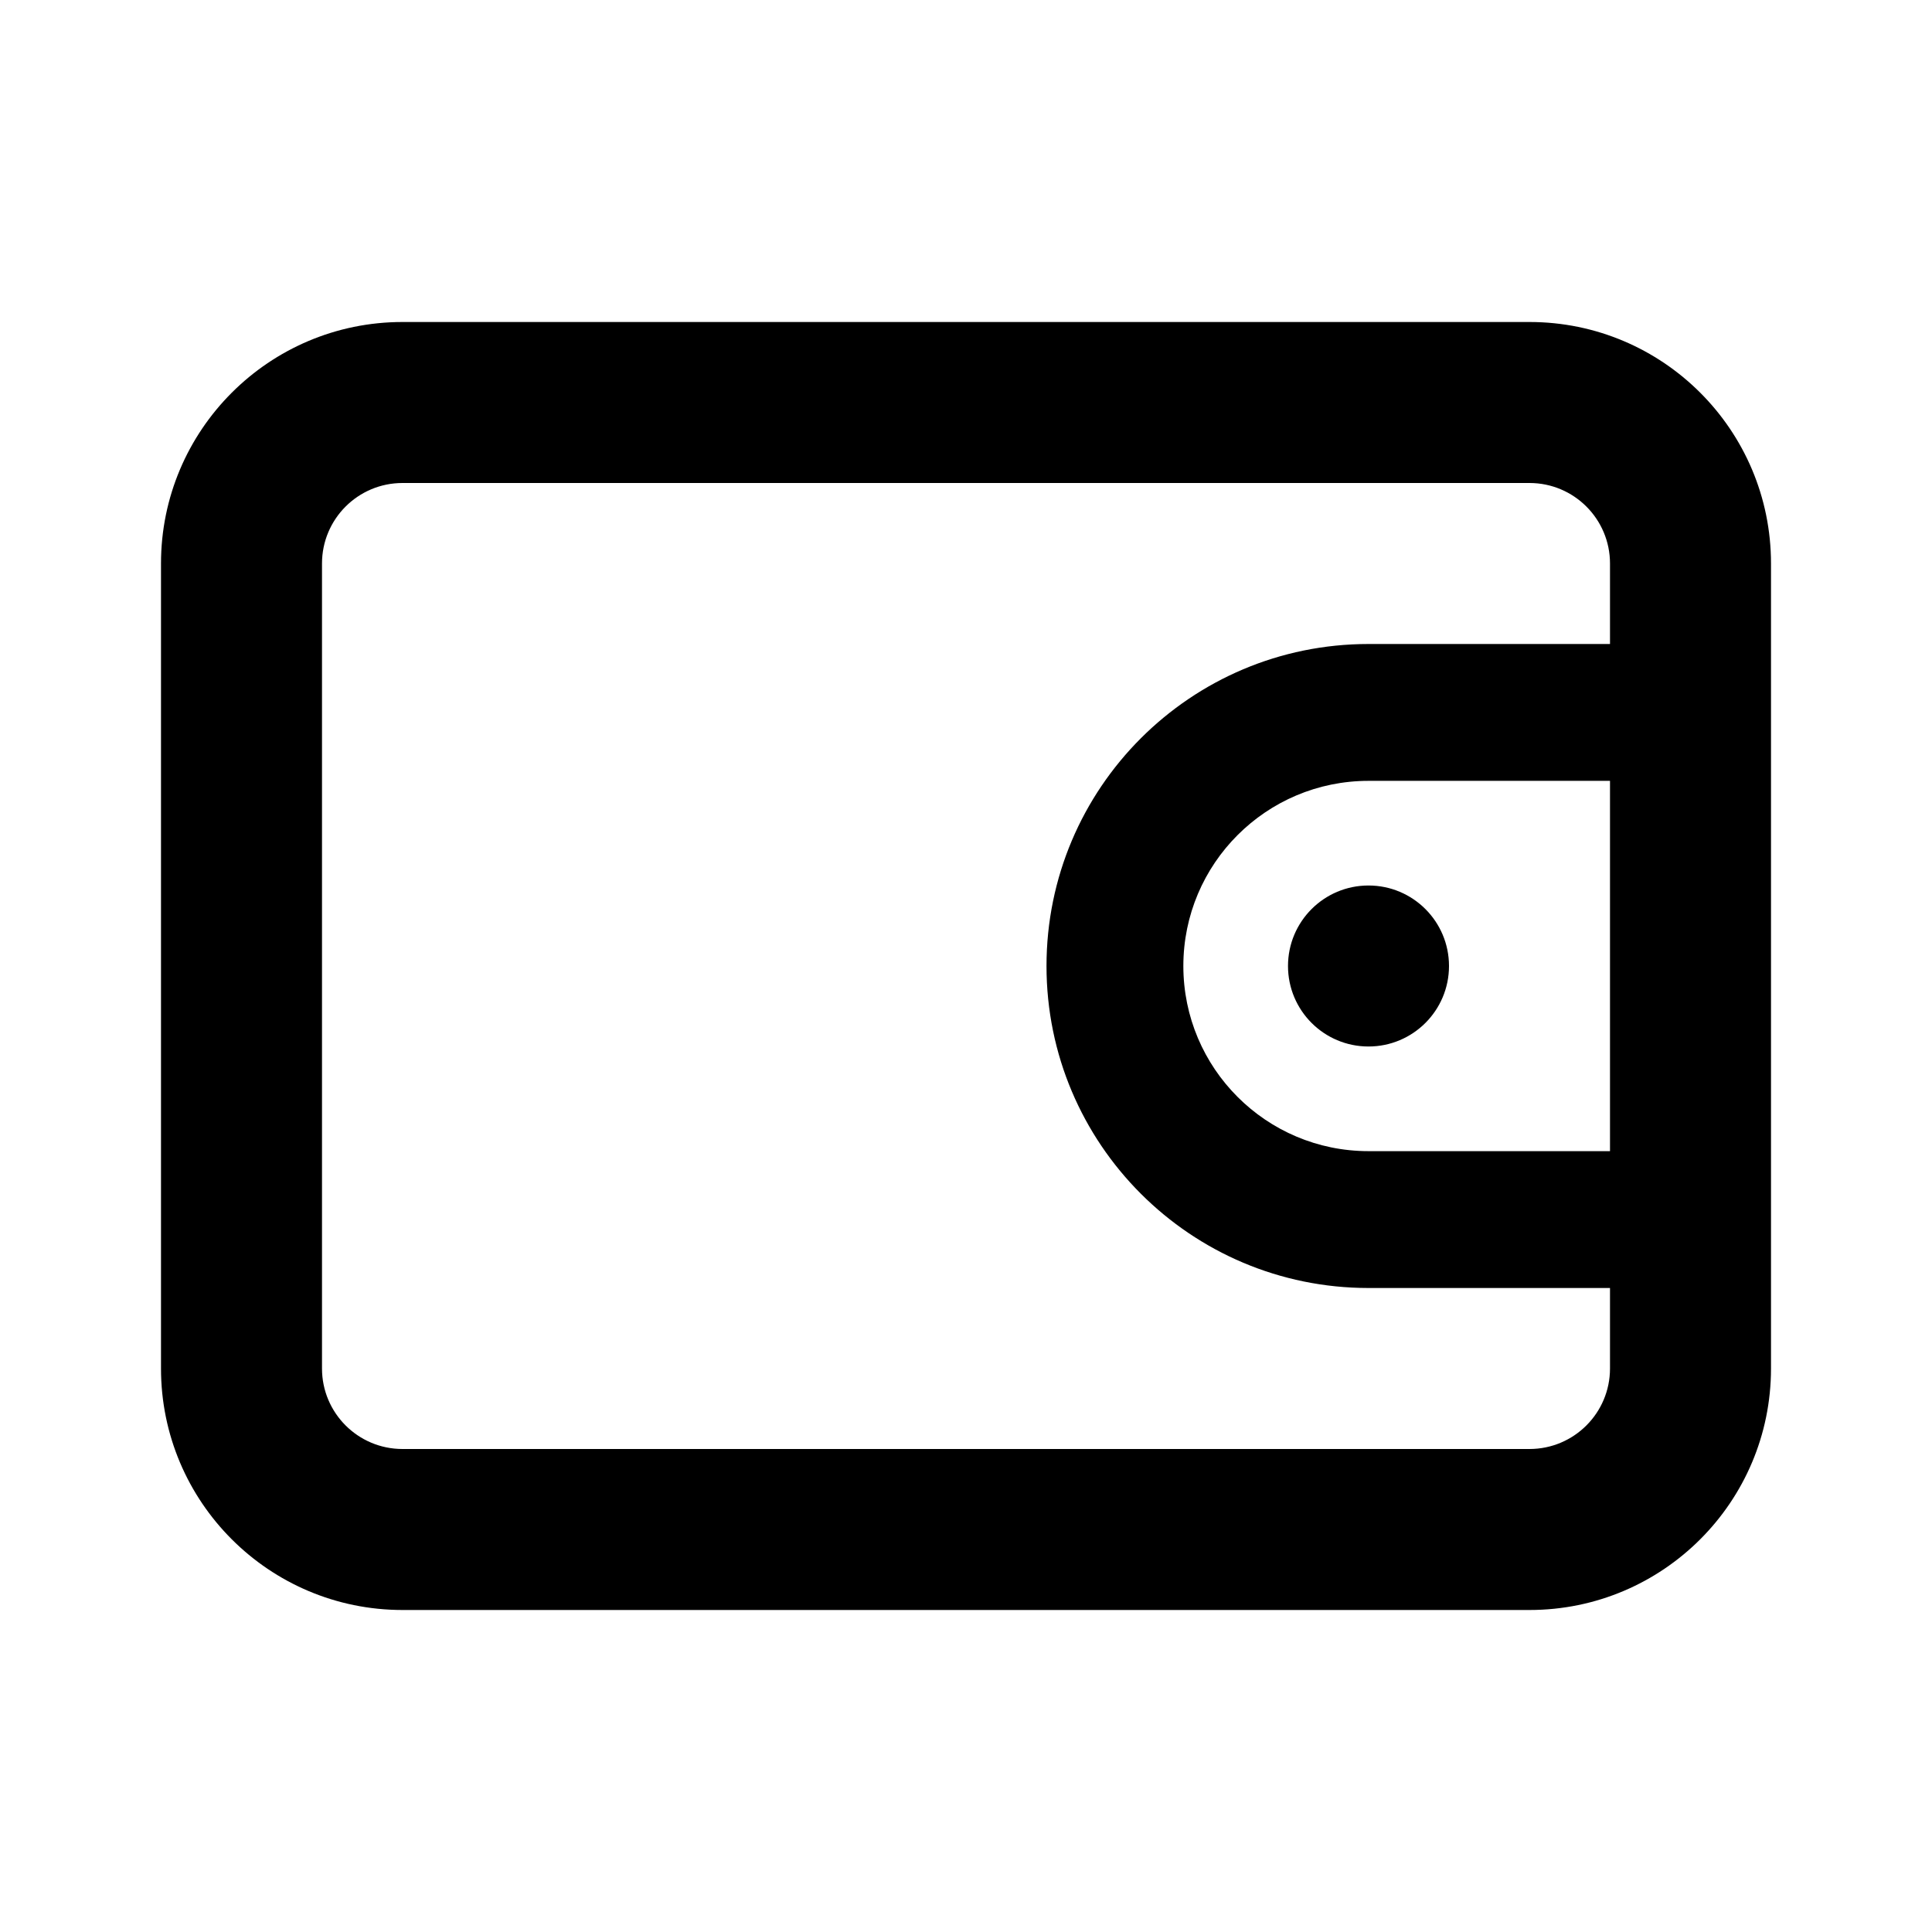
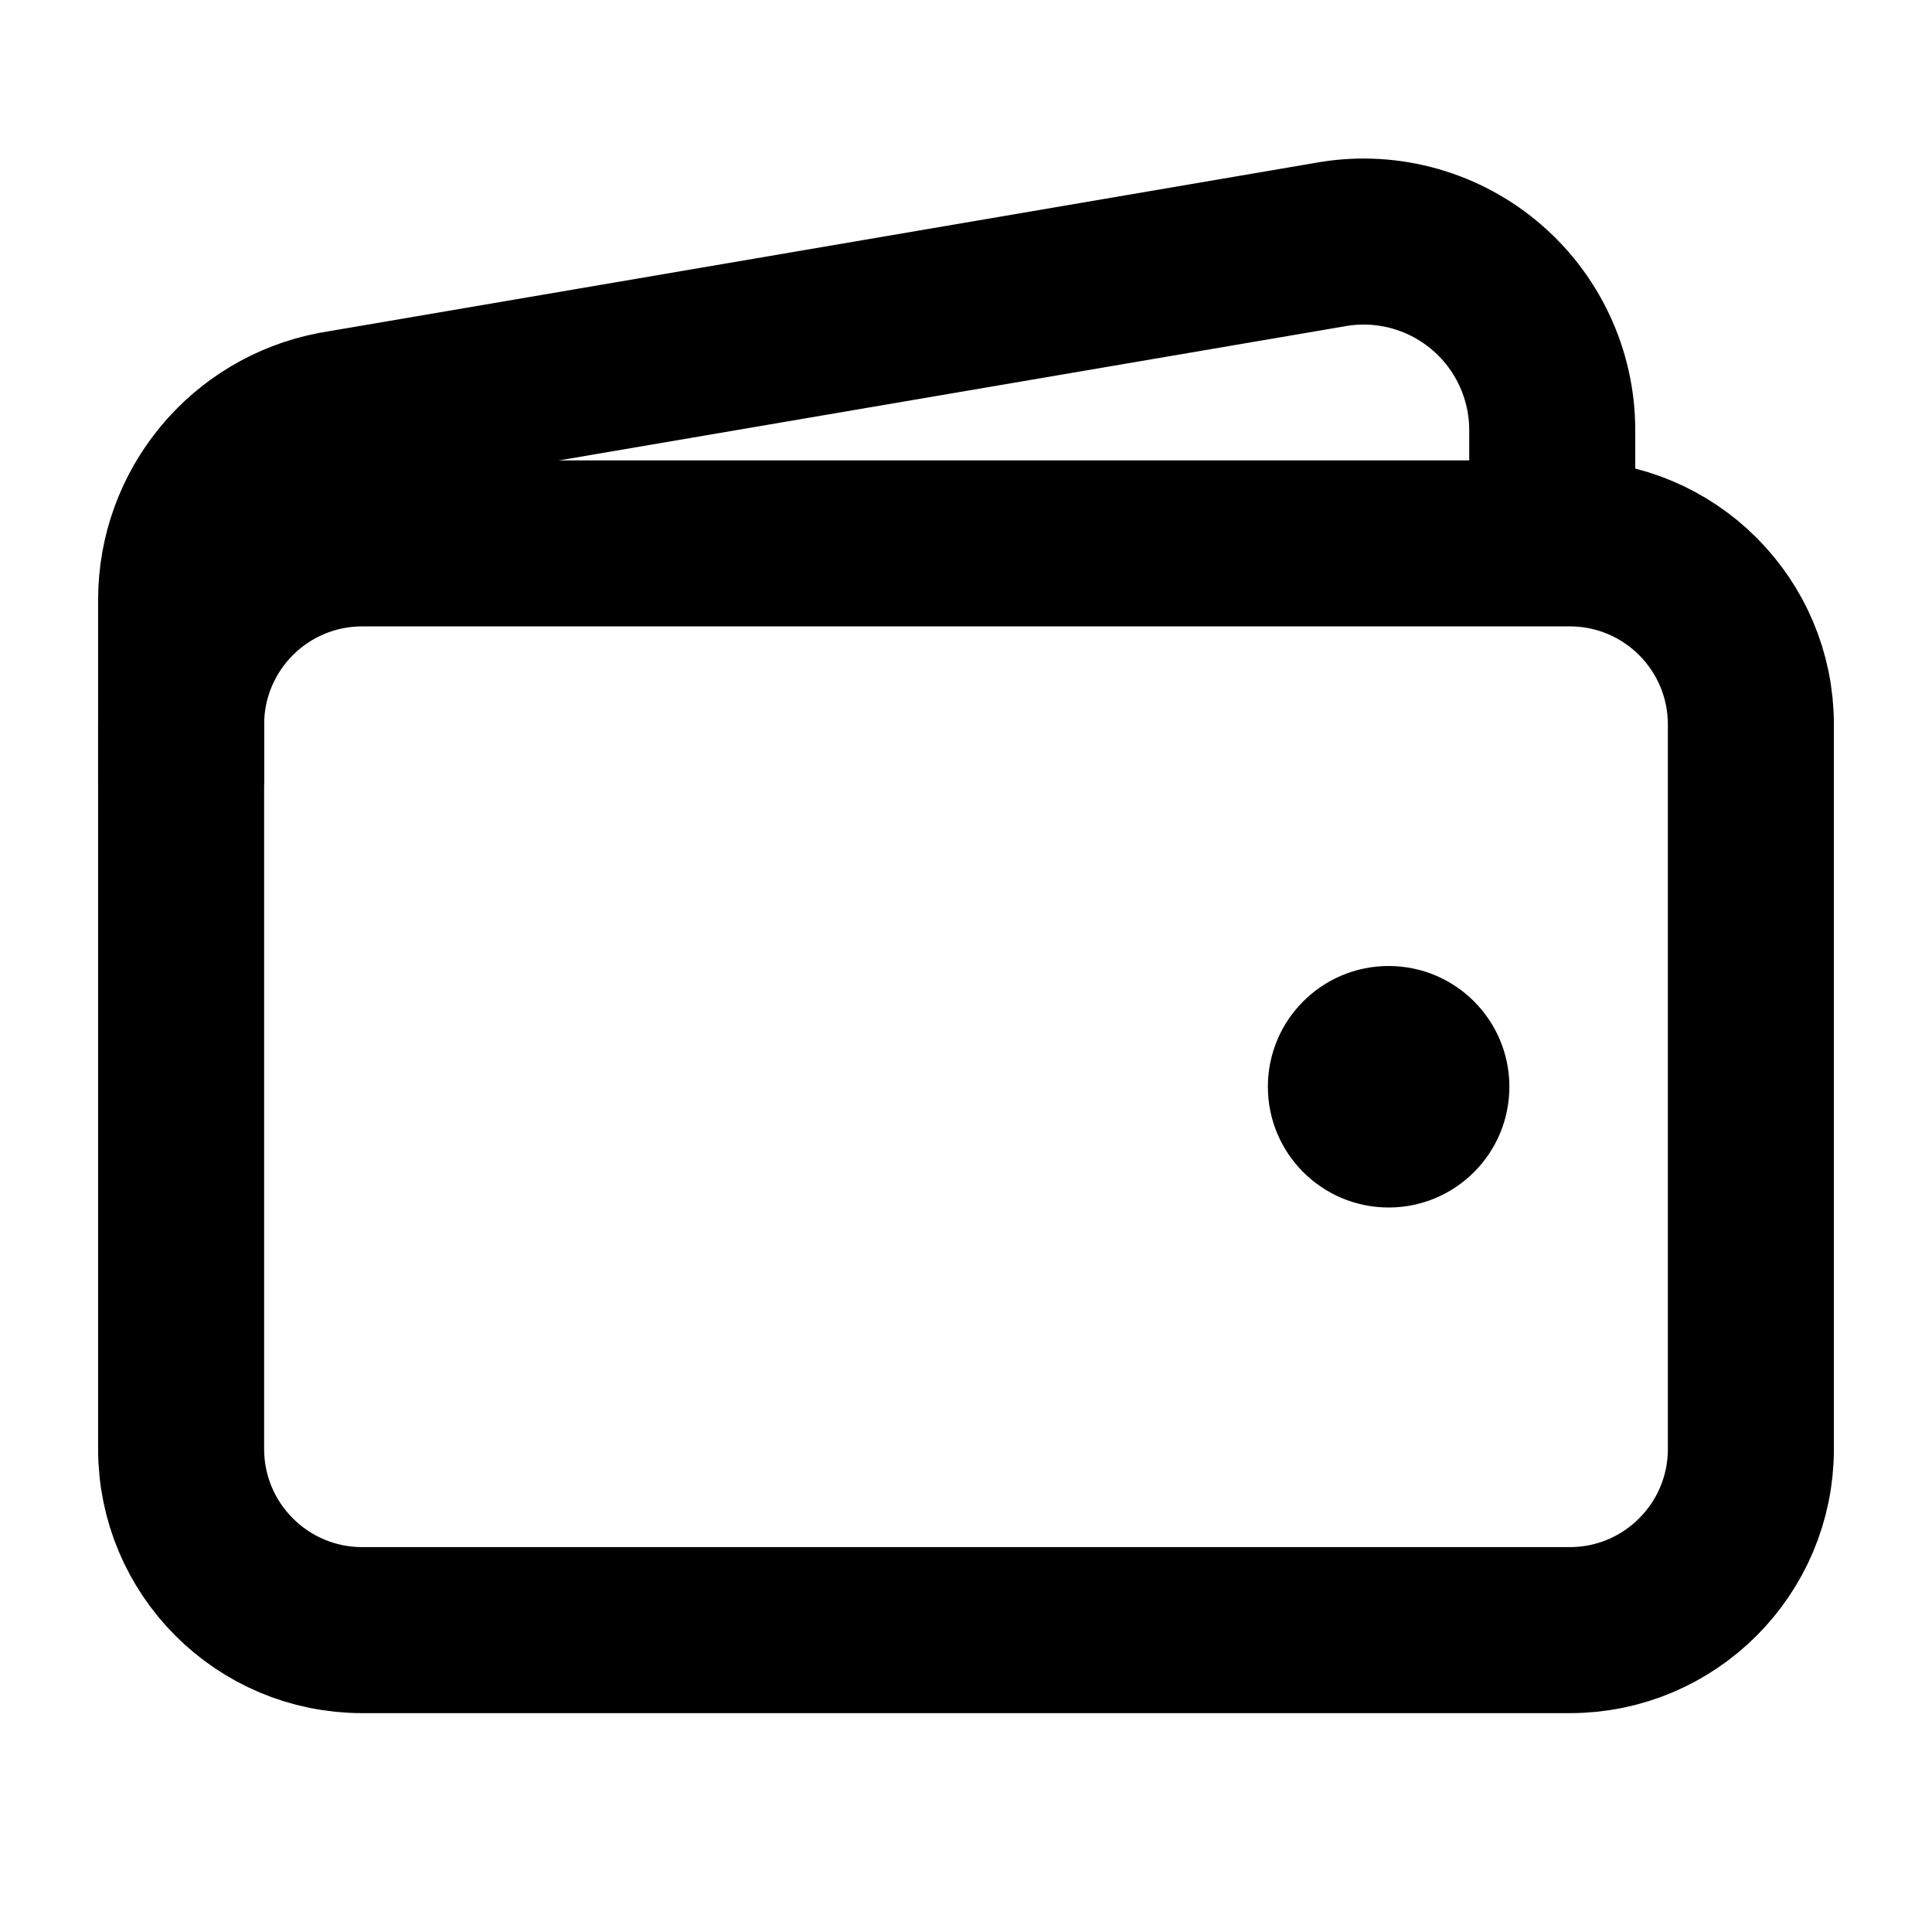
- <svg xmlns="http://www.w3.org/2000/svg" fill="currentColor" width="24" height="24" viewBox="0 0 24 24" data-name="Layer 1" id="Layer_1">
-   <path d="M19,4H5A3,3,0,0,0,2,7V17a3,3,0,0,0,3,3H19a3,3,0,0,0,3-3V7A3,3,0,0,0,19,4Zm1,10.3H17a2.3,2.3,0,0,1,0-4.6h3ZM20,8H17a4,4,0,0,0,0,8h3v1a1,1,0,0,1-1,1H5a1,1,0,0,1-1-1V7A1,1,0,0,1,5,6H19a1,1,0,0,1,1,1Zm-4,4a1,1,0,1,0,1-1A1,1,0,0,0,16,12Z" />
+ <svg xmlns="http://www.w3.org/2000/svg" viewBox="0 0 512 512">
+   <rect x="48" y="144" width="416" height="288" rx="48" ry="48" fill="none" stroke="currentColor" stroke-linejoin="round" stroke-width="44" />
+   <path d="M411.36 144v-30A50 50 0 00352 64.9L88.64 109.85A50 50 0 0048 159v49" fill="none" stroke="currentColor" stroke-linejoin="round" stroke-width="44" />
+   <path d="M368 320a32 32 0 1132-32 32 32 0 01-32 32z" />
</svg>
